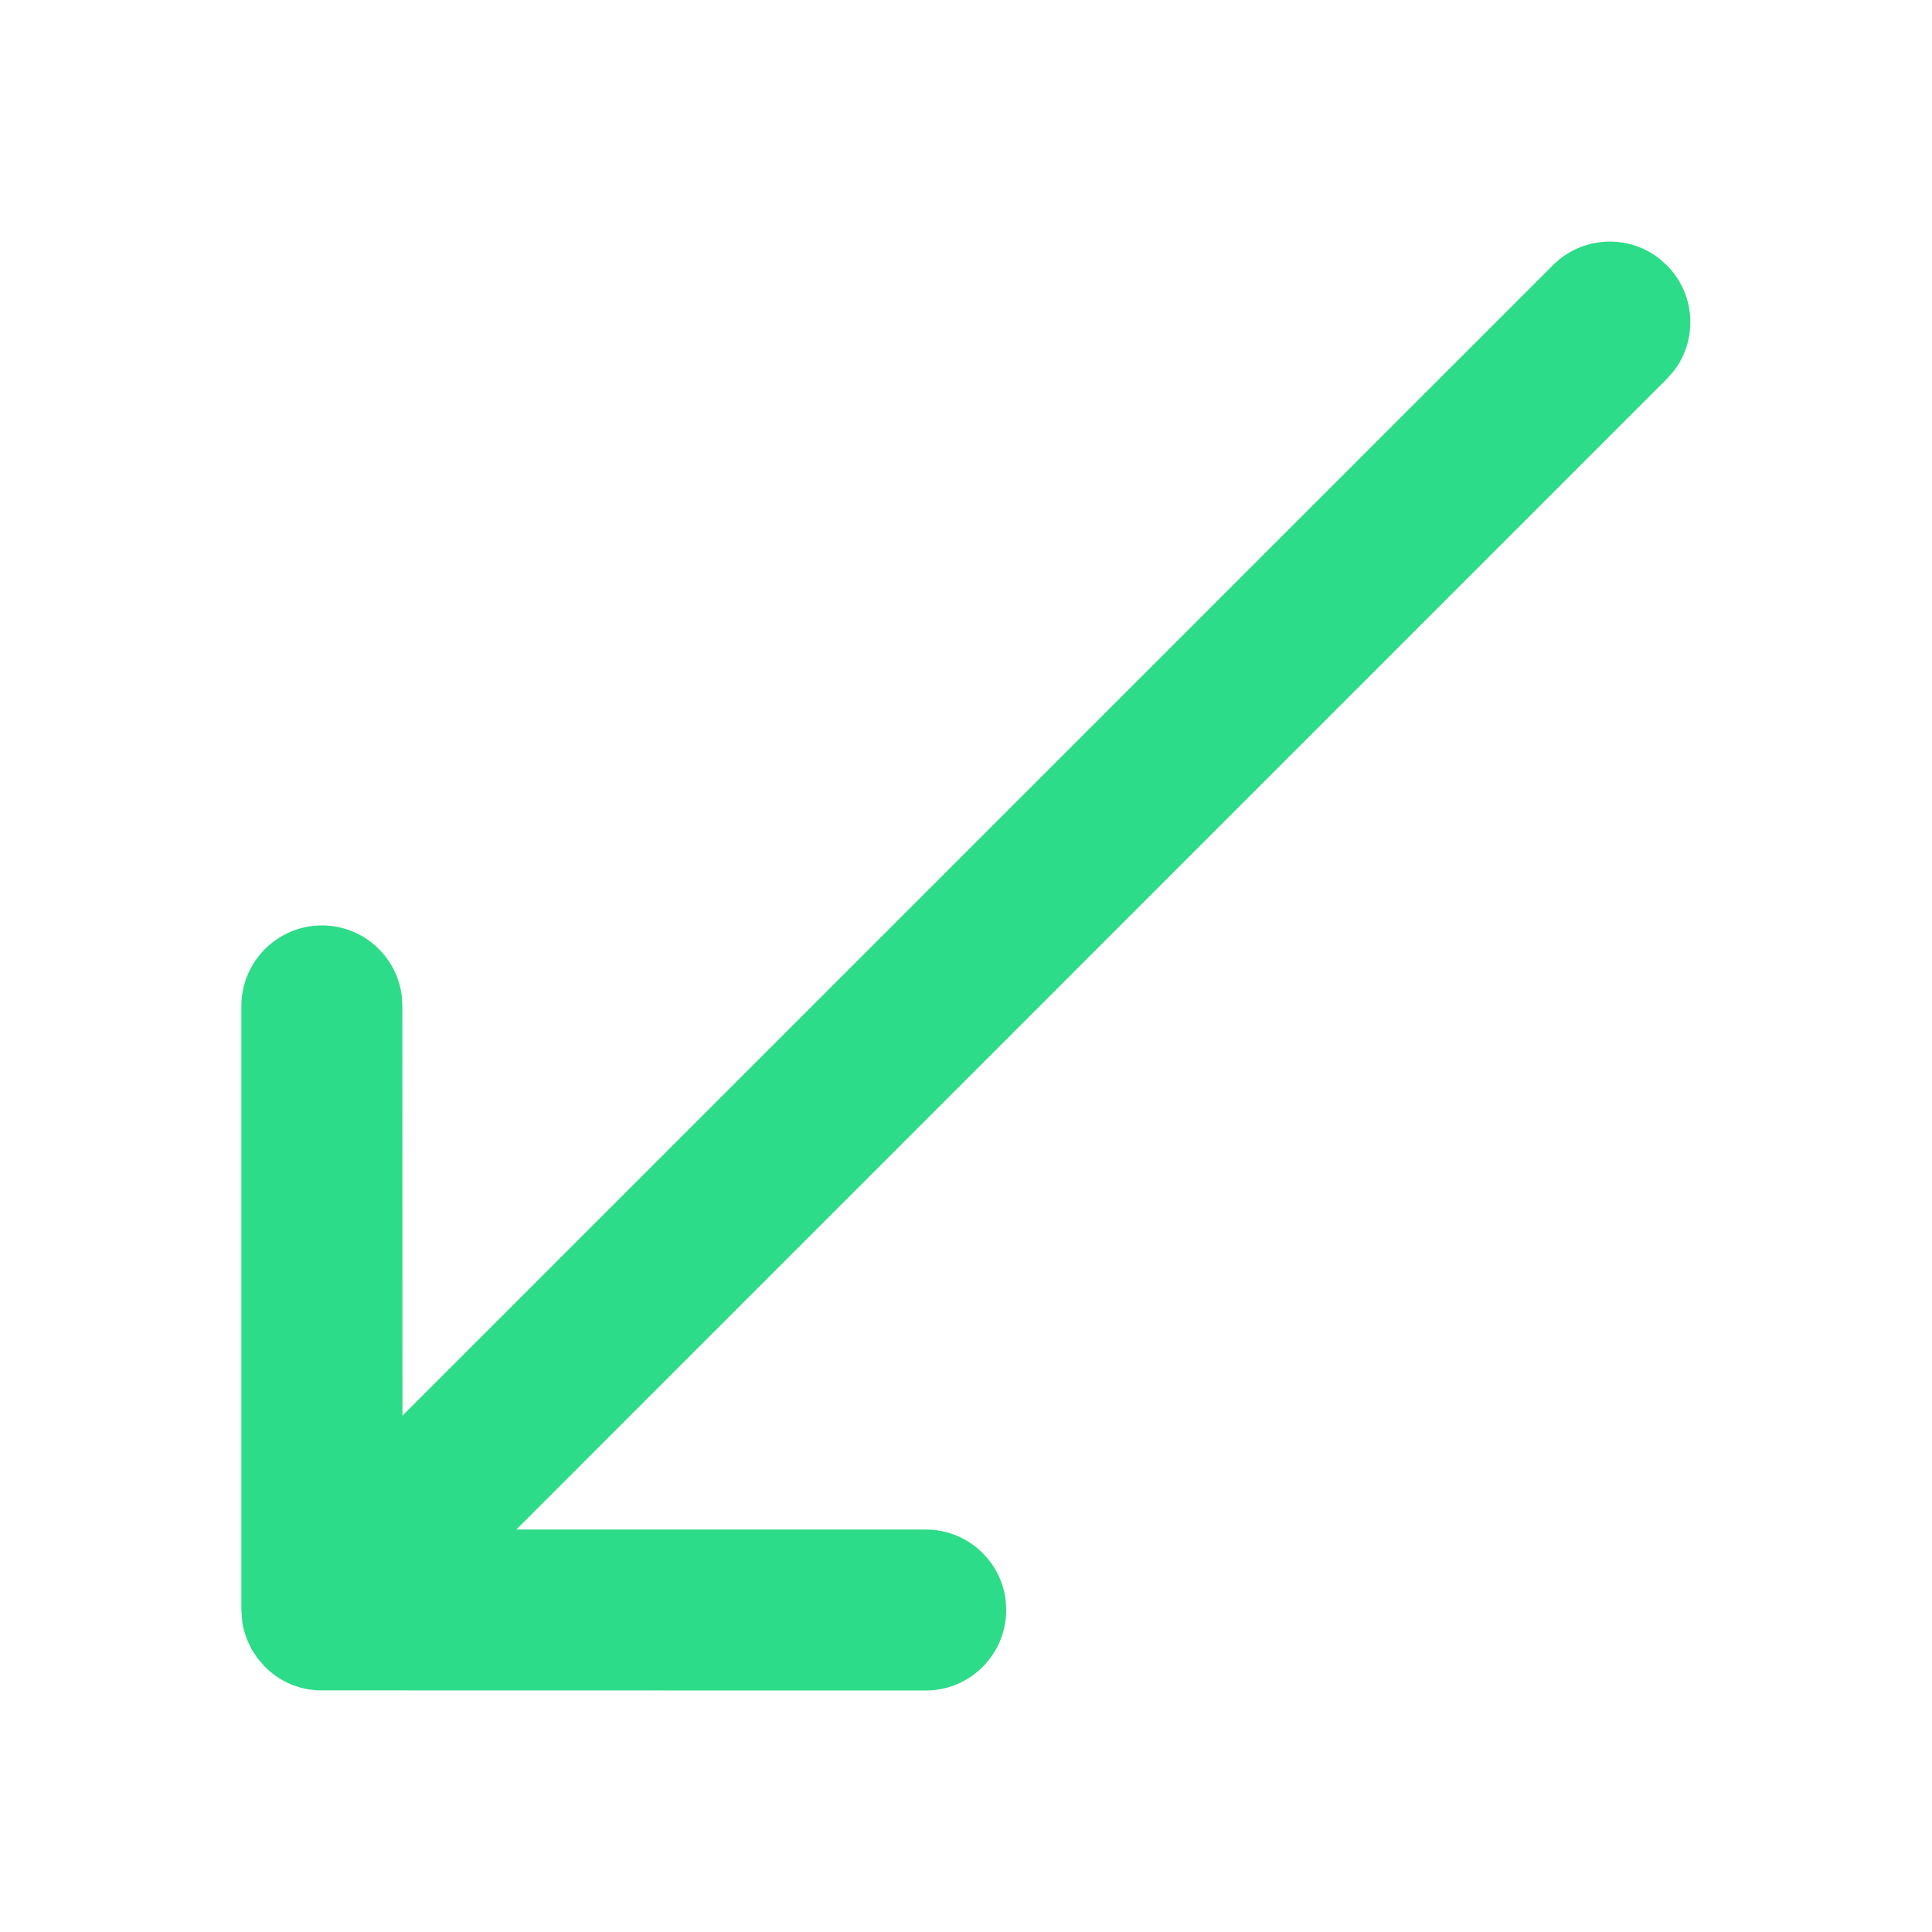
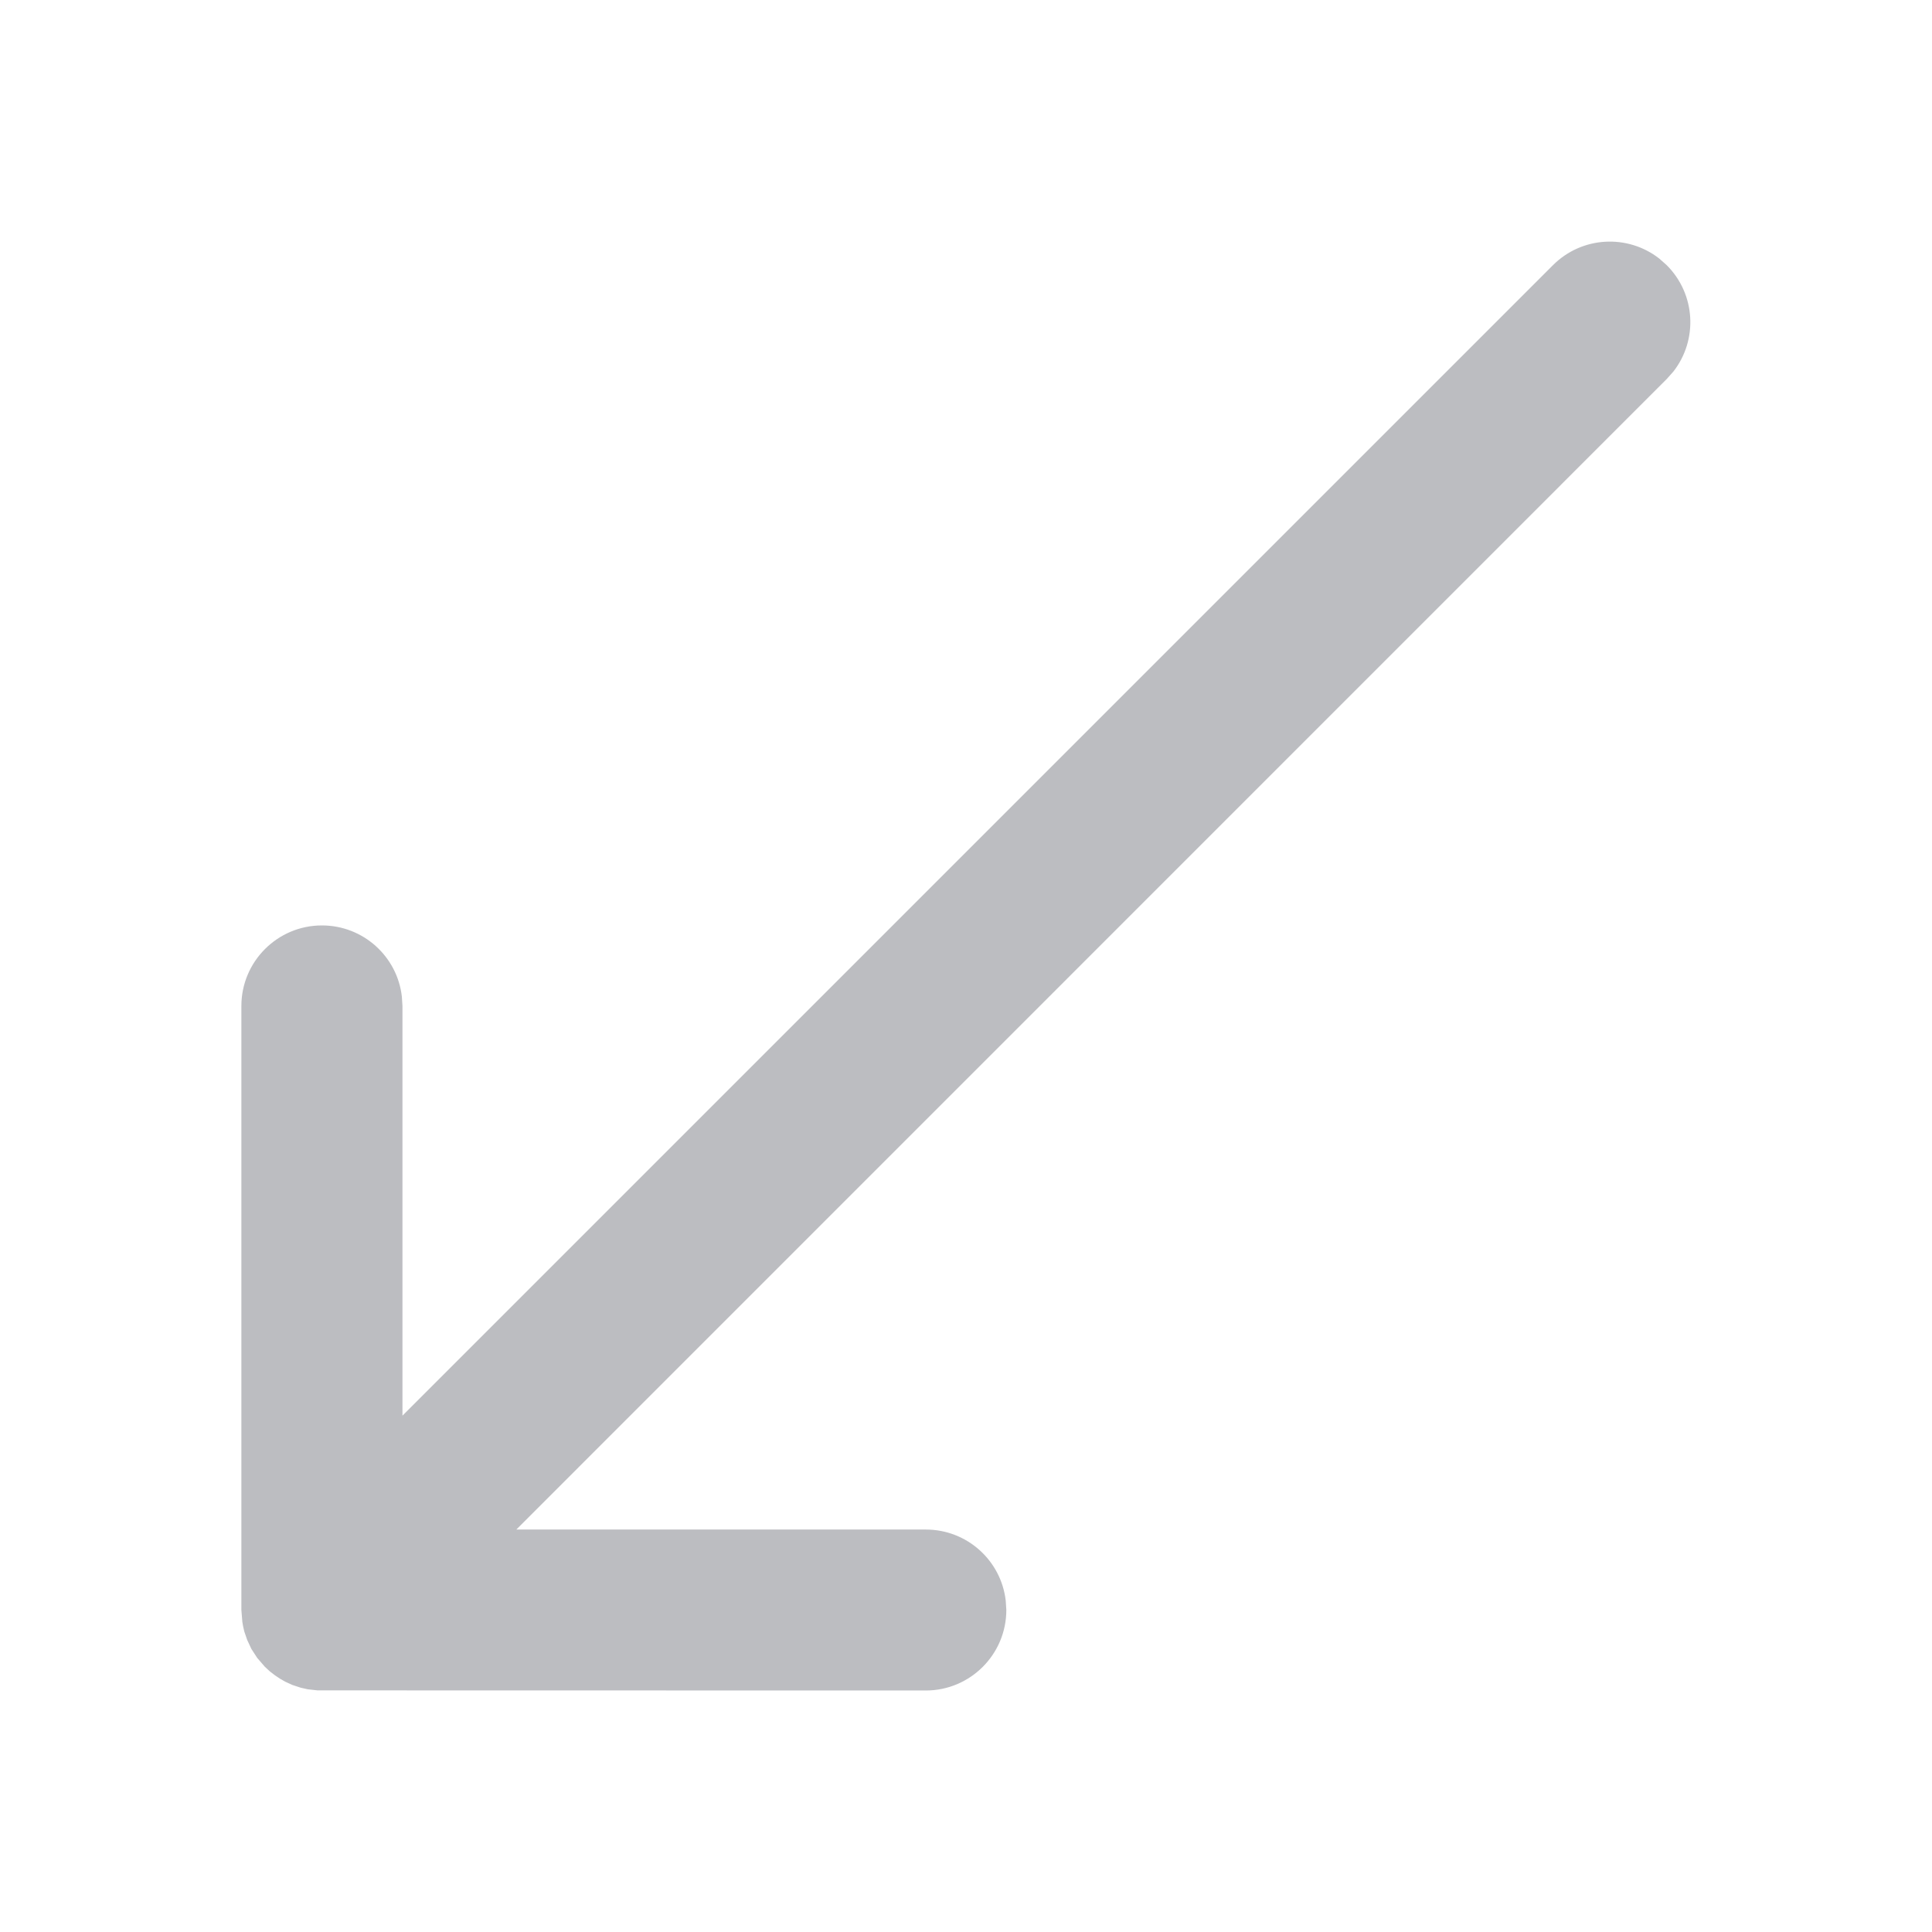
<svg xmlns="http://www.w3.org/2000/svg" width="16" height="16" viewBox="0 0 16 16" fill="none">
-   <path d="M7.667 14L2.63 13.999L2.549 13.99L2.49 13.977L2.421 13.954L2.362 13.927L2.319 13.903L2.278 13.875L2.235 13.842L2.193 13.803L2.13 13.73L2.082 13.656L2.047 13.581L2.023 13.511L2.012 13.467L2.006 13.432L1.999 13.333L1.999 8.331C1.999 7.963 2.298 7.664 2.666 7.664C3.008 7.664 3.289 7.921 3.328 8.253L3.332 8.331L3.333 11.724L12.861 2.196C13.101 1.956 13.479 1.937 13.741 2.141L13.803 2.196C14.044 2.437 14.062 2.815 13.859 3.076L13.803 3.139L4.276 12.667L7.667 12.667C8.009 12.667 8.29 12.924 8.329 13.256L8.333 13.333C8.333 13.701 8.035 14 7.667 14Z" fill="#2DDC88" />
+   <path d="M7.667 14L2.63 13.999L2.549 13.99L2.491 13.977L2.421 13.954L2.362 13.927L2.32 13.903L2.278 13.875L2.235 13.842L2.193 13.803L2.13 13.73L2.082 13.656L2.047 13.581L2.023 13.511L2.013 13.467L2.007 13.432L1.999 13.333L1.999 8.331C1.999 7.963 2.298 7.664 2.666 7.664C3.008 7.664 3.29 7.921 3.328 8.253L3.333 8.331L3.333 11.724L12.861 2.196C13.101 1.956 13.479 1.937 13.741 2.141L13.803 2.196C14.044 2.437 14.062 2.815 13.859 3.076L13.803 3.139L4.276 12.667L7.667 12.667C8.009 12.667 8.291 12.924 8.329 13.256L8.334 13.333C8.334 13.701 8.035 14 7.667 14Z" fill="#BCBDC1" />
</svg>
